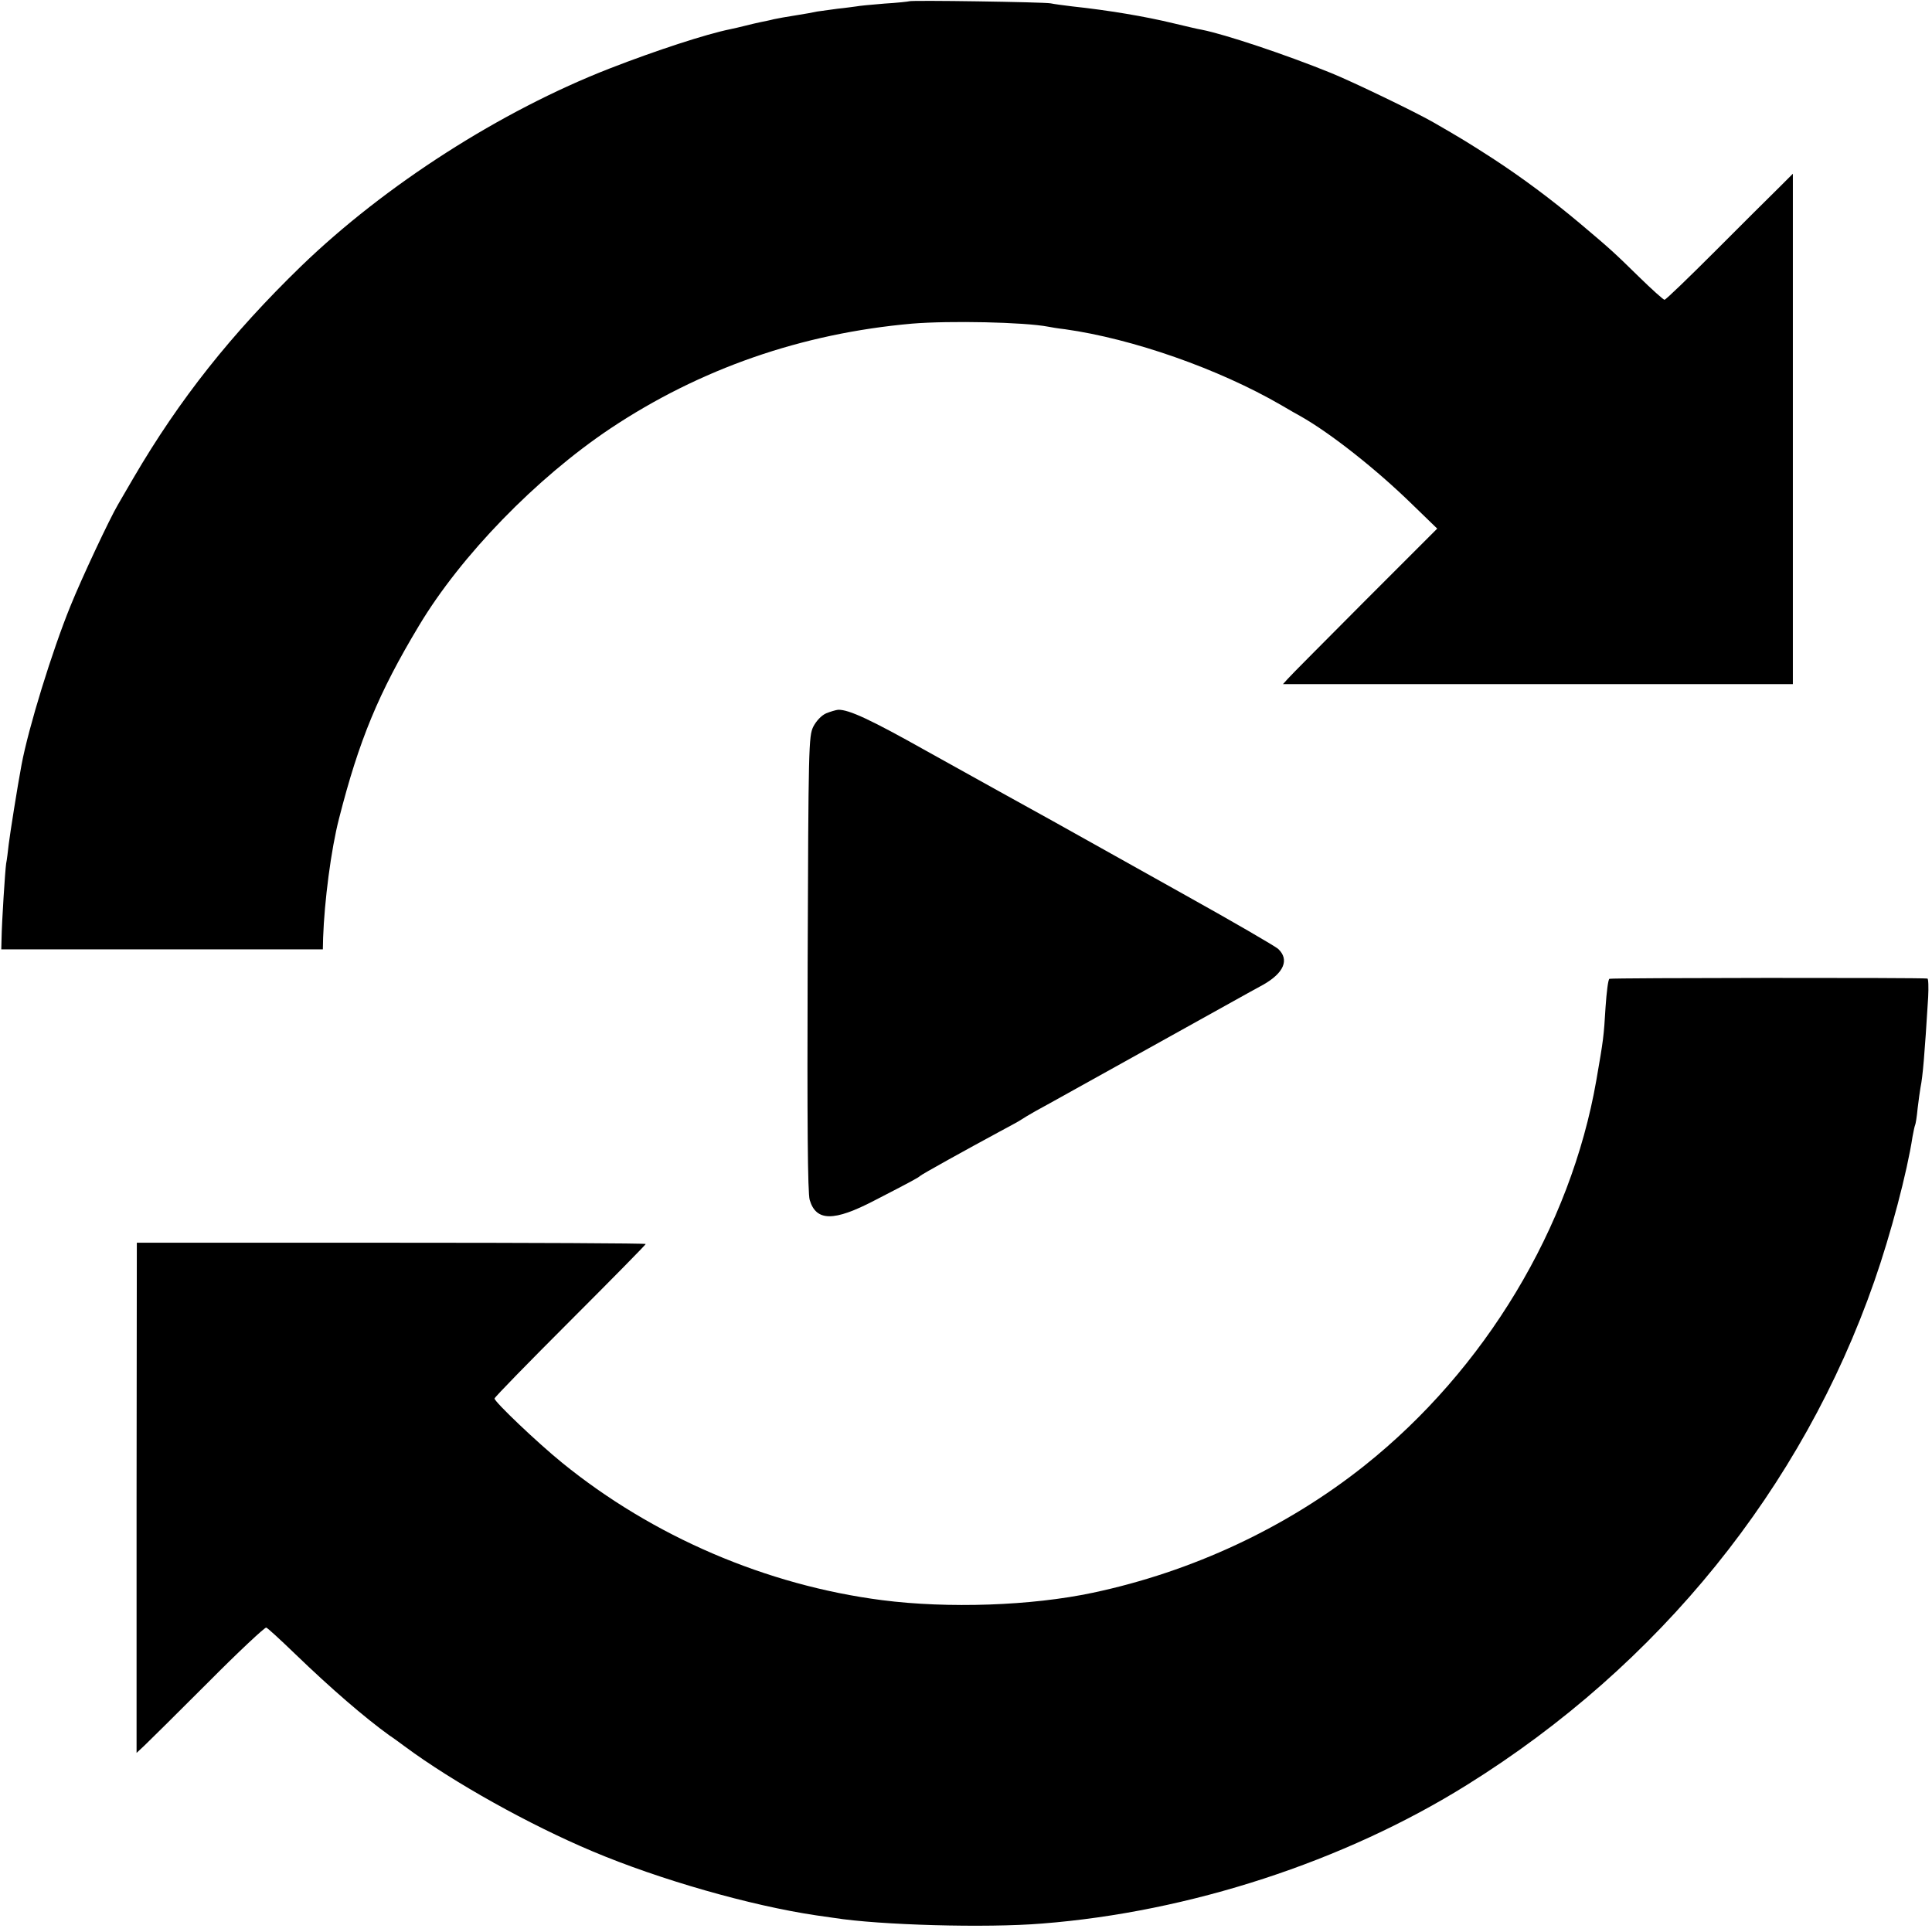
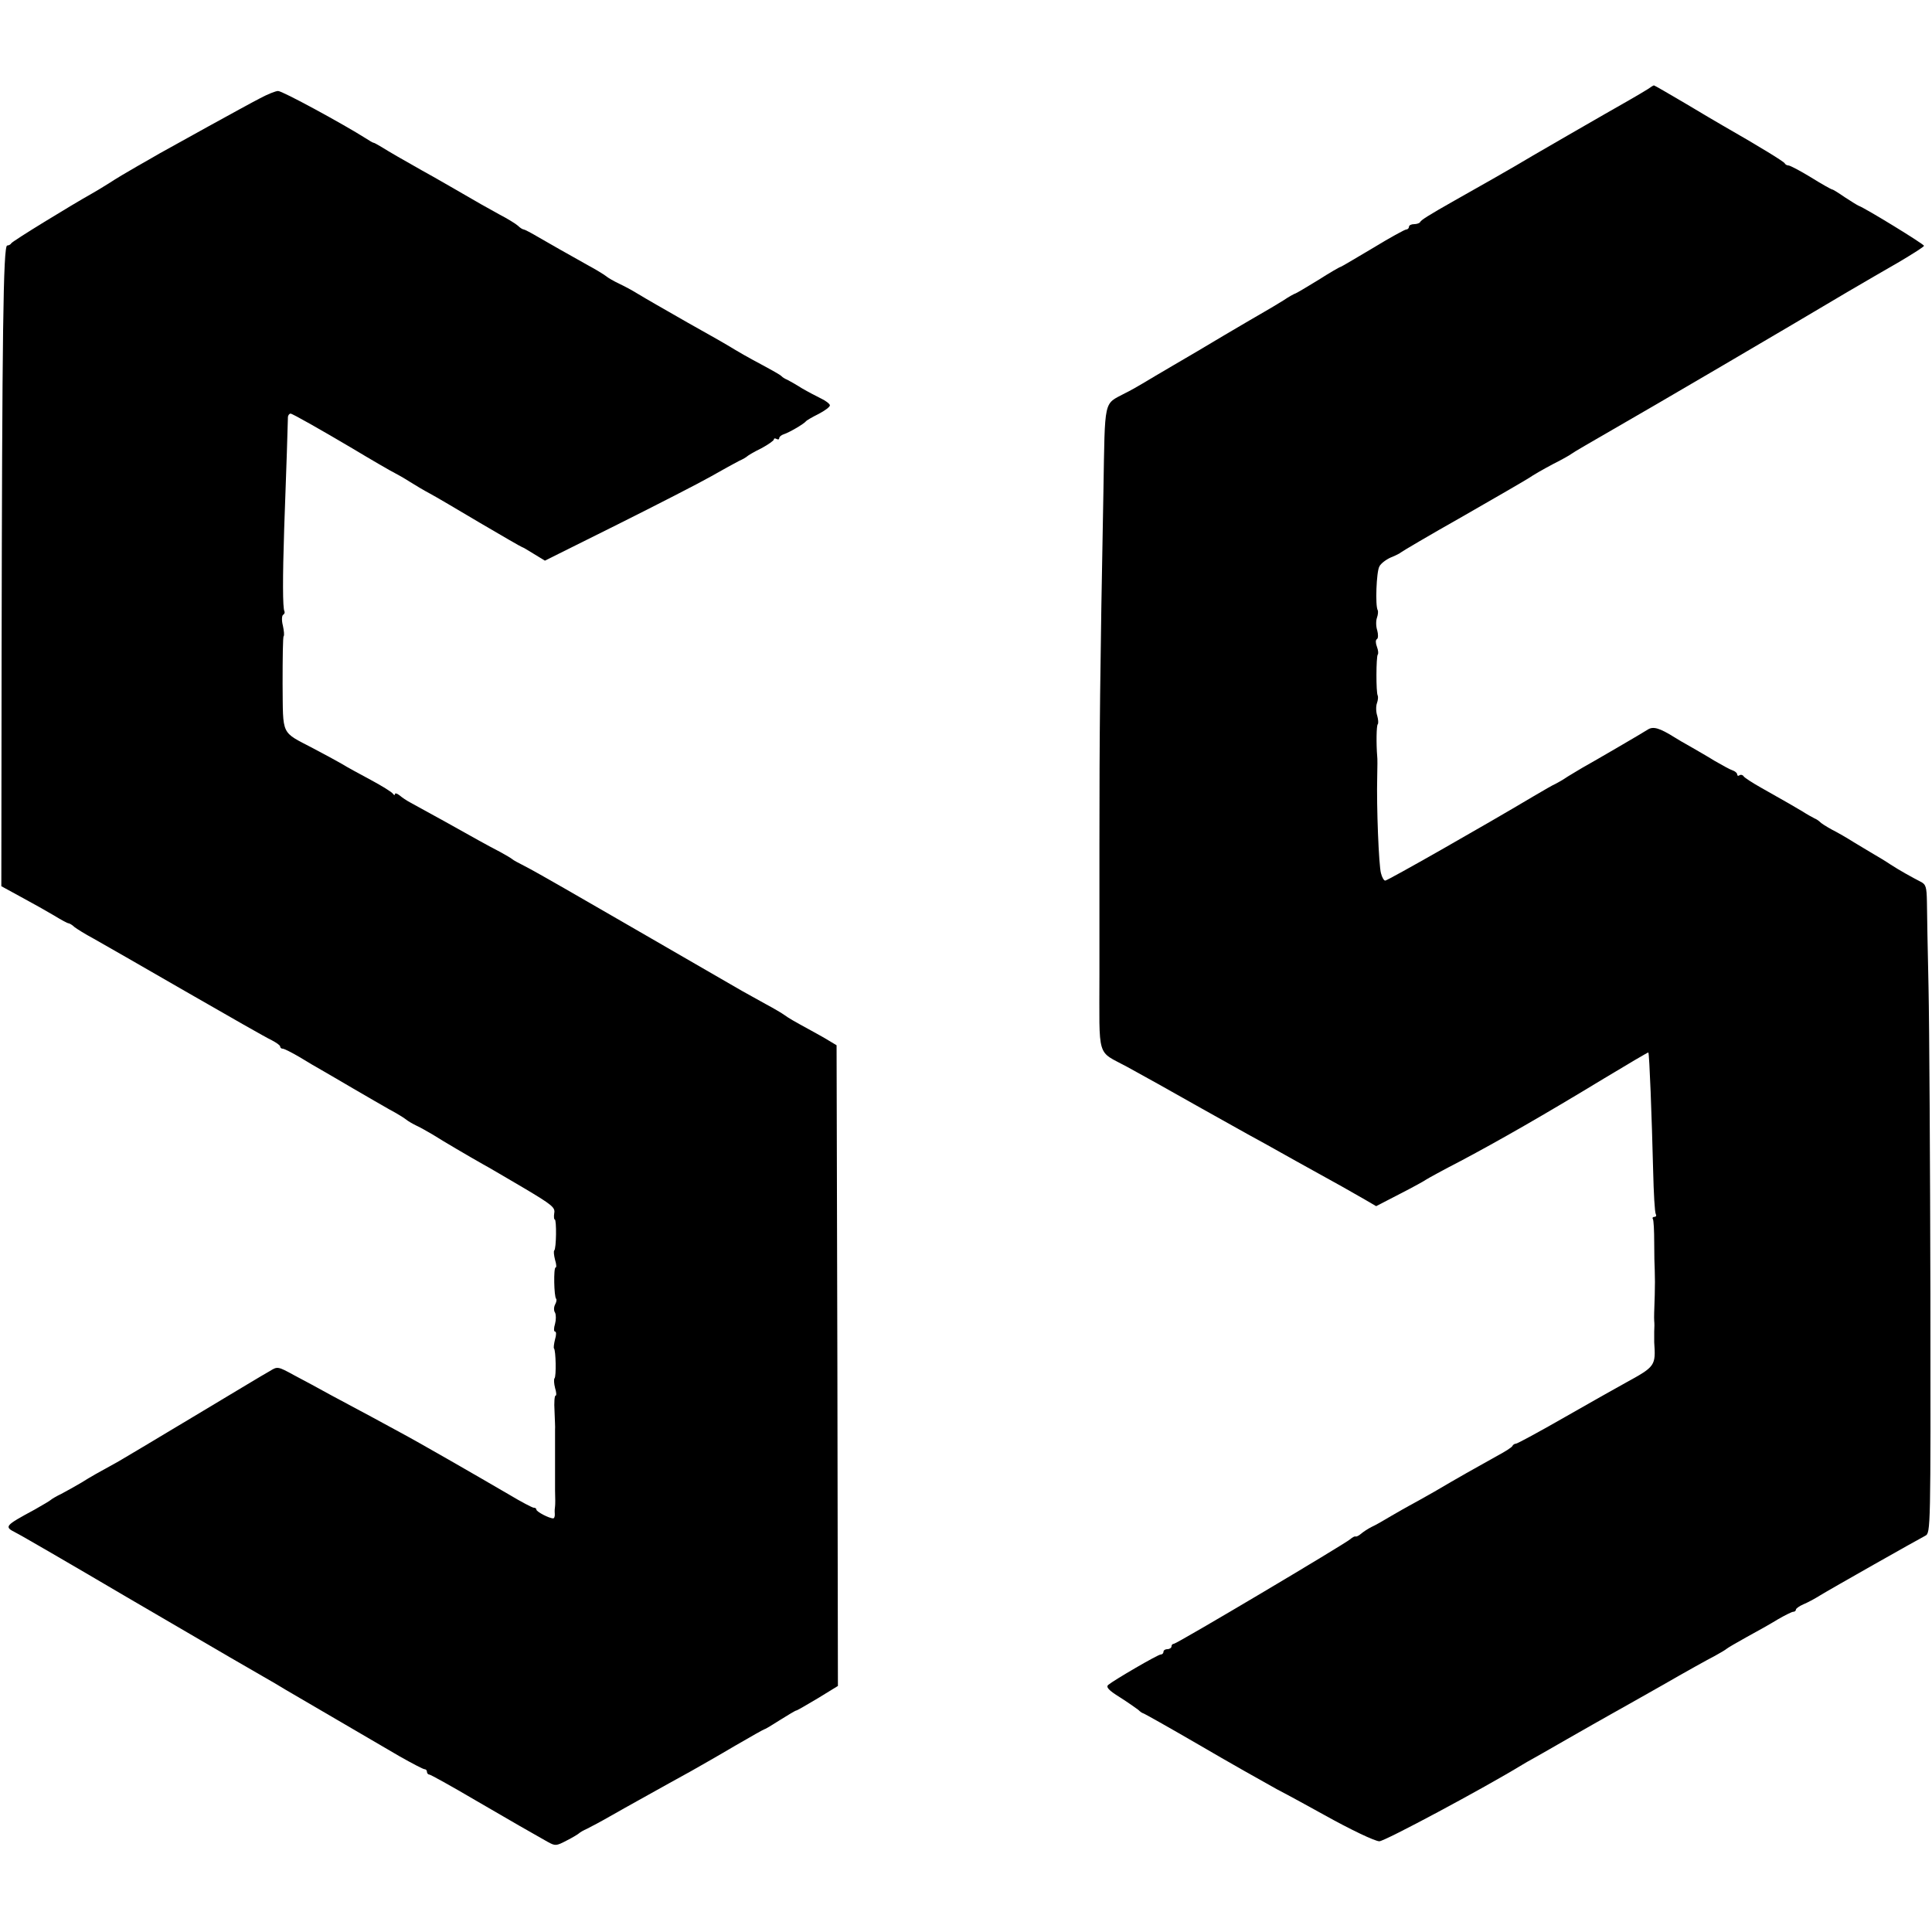
- <svg xmlns="http://www.w3.org/2000/svg" version="1.0" width="754pt" height="754pt" viewBox="0 0 754 754" preserveAspectRatio="xMidYMid meet">
-   <g transform="translate(0,754) scale(0.1,-0.1)" fill="#000000" stroke="none">
-     <path d="M3548 7535 c-2 -1 -45 -6 -96 -9 -51 -4 -101 -9 -110 -11 -9 -1 -42 -6 -73 -9 -31 -4 -67 -9 -80 -11 -13 -3 -51 -10 -84 -15 -33 -5 -71 -12 -85 -15 -14 -4 -36 -8 -50 -11 -14 -3 -41 -9 -60 -14 -19 -5 -46 -11 -60 -14 -94 -19 -290 -83 -470 -153 -426 -166 -877 -455 -1205 -772 -271 -263 -474 -518 -654 -826 -29 -49 -56 -97 -61 -105 -32 -54 -141 -286 -185 -395 -71 -174 -164 -475 -191 -620 -16 -85 -45 -269 -50 -310 -3 -27 -7 -61 -10 -75 -4 -27 -17 -228 -18 -295 l-1 -40 628 0 627 0 1 45 c5 143 31 345 62 465 78 306 154 490 312 753 164 274 458 576 746 769 351 234 748 372 1179 410 146 12 437 6 531 -12 9 -2 39 -7 66 -10 263 -37 598 -154 843 -296 30 -18 64 -37 75 -43 117 -66 297 -208 437 -345 l97 -94 -282 -282 c-155 -156 -291 -292 -301 -304 l-19 -21 995 0 995 0 0 996 0 996 -54 -54 c-30 -29 -141 -140 -246 -245 -106 -106 -196 -193 -201 -193 -4 0 -49 40 -100 90 -98 96 -110 107 -231 209 -111 93 -222 176 -340 253 -90 58 -122 78 -230 140 -67 39 -316 159 -400 193 -177 72 -414 151 -505 169 -14 2 -63 14 -110 25 -111 27 -255 51 -395 66 -33 4 -71 9 -85 12 -26 5 -547 13 -552 8z" />
-     <path d="M3224 4756 c-18 -8 -38 -29 -50 -52 -18 -37 -19 -75 -22 -924 -2 -622 0 -896 8 -923 25 -84 94 -85 253 -2 140 72 171 89 177 95 5 6 184 105 310 173 41 22 80 43 85 47 6 4 30 19 55 33 25 13 225 125 445 247 220 122 420 234 445 247 81 46 103 98 58 140 -13 11 -176 106 -363 210 -187 105 -419 234 -515 288 -96 53 -193 107 -215 119 -22 12 -148 82 -279 155 -219 123 -303 162 -345 161 -9 -1 -30 -7 -47 -14z" />
-     <path d="M6281 3720 c-5 -3 -11 -52 -15 -110 -7 -116 -8 -125 -36 -286 -100 -574 -435 -1130 -905 -1504 -304 -242 -673 -414 -1060 -496 -240 -51 -565 -62 -822 -29 -451 58 -895 248 -1250 537 -96 78 -263 237 -263 250 0 5 133 141 295 303 162 162 295 297 295 300 0 3 -447 5 -993 5 l-993 0 -1 -995 0 -996 30 28 c16 15 128 126 248 246 120 121 223 217 228 215 5 -1 56 -48 113 -103 141 -136 271 -248 368 -318 14 -9 41 -29 60 -43 189 -140 487 -306 732 -409 263 -111 617 -212 873 -250 22 -3 54 -8 70 -10 176 -28 593 -40 812 -22 575 45 1179 242 1658 541 750 467 1309 1159 1590 1966 64 183 128 426 149 564 4 21 8 41 10 45 2 3 7 33 10 66 4 33 9 69 11 80 9 44 16 125 30 353 2 39 1 73 -3 73 -23 4 -1235 3 -1241 -1z" />
+ <svg xmlns="http://www.w3.org/2000/svg" version="1.0" width="724pt" height="724pt" viewBox="0 0 724 724" preserveAspectRatio="xMidYMid meet">
+   <g transform="translate(0,724) scale(0.1,-0.1)" fill="#000000" stroke="none">
+     <path d="M6175 6906 c-11 -7 -43 -26 -71 -42 -64 -36 -404 -232 -424 -245 -13 -8 -134 -77 -230 -131 -99 -56 -125 -73 -128 -80 -2 -4 -12 -8 -23 -8 -10 0 -19 -4 -19 -10 0 -5 -5 -10 -10 -10 -6 0 -62 -31 -126 -70 -64 -38 -118 -70 -120 -70 -3 0 -41 -22 -85 -50 -44 -27 -83 -50 -85 -50 -2 0 -23 -11 -45 -26 -22 -14 -55 -33 -72 -43 -18 -10 -84 -49 -147 -86 -63 -38 -150 -89 -193 -114 -43 -25 -95 -56 -115 -68 -20 -12 -50 -29 -67 -37 -80 -43 -74 -14 -80 -366 -13 -684 -15 -911 -15 -1325 0 -110 0 -328 0 -485 0 -325 -12 -285 104 -348 80 -44 136 -75 281 -157 66 -37 143 -80 170 -95 28 -15 109 -60 180 -100 72 -40 150 -83 175 -97 25 -14 63 -36 86 -49 l41 -24 89 46 c49 25 94 50 99 54 6 4 64 36 130 70 143 76 311 172 535 308 91 55 166 99 167 98 4 -3 13 -243 18 -443 2 -84 6 -157 10 -163 3 -5 1 -10 -5 -10 -6 0 -9 -4 -6 -8 3 -5 5 -44 5 -88 0 -43 1 -90 2 -104 1 -30 1 -56 0 -93 -2 -62 -3 -83 -2 -97 1 -8 1 -26 0 -40 0 -14 0 -32 0 -40 6 -87 4 -91 -102 -149 -31 -17 -136 -76 -232 -131 -96 -55 -179 -100 -184 -100 -5 0 -11 -4 -13 -8 -1 -5 -28 -22 -58 -38 -81 -45 -145 -81 -235 -134 -44 -25 -87 -49 -95 -53 -8 -4 -37 -21 -65 -37 -27 -16 -61 -36 -75 -42 -14 -7 -32 -19 -40 -26 -8 -7 -17 -11 -20 -10 -3 2 -12 -3 -20 -10 -22 -19 -650 -392 -661 -392 -5 0 -9 -4 -9 -10 0 -5 -7 -10 -15 -10 -8 0 -15 -4 -15 -10 0 -5 -4 -10 -10 -10 -11 0 -177 -97 -197 -114 -9 -8 1 -20 43 -46 30 -19 61 -41 69 -47 7 -7 16 -13 18 -13 3 0 97 -53 209 -118 111 -65 244 -140 293 -167 50 -26 128 -69 175 -95 104 -58 193 -100 209 -100 20 0 390 198 536 287 11 7 26 15 33 19 7 4 68 38 135 77 67 38 140 80 162 92 22 12 110 62 195 110 85 49 173 98 195 109 22 12 42 24 45 27 3 3 37 23 75 44 39 21 92 51 118 67 26 15 52 28 57 28 6 0 10 4 10 8 0 4 12 13 28 20 15 6 43 21 62 33 39 24 364 208 395 224 20 11 20 20 19 905 -1 492 -4 1010 -7 1150 -3 140 -6 284 -6 320 -1 57 -4 66 -24 76 -33 17 -78 42 -112 64 -16 11 -46 29 -65 40 -19 11 -53 32 -75 45 -22 14 -58 35 -80 46 -22 12 -42 25 -45 29 -3 3 -12 10 -20 13 -8 4 -28 15 -45 26 -30 18 -49 29 -157 90 -32 18 -61 37 -64 42 -3 5 -10 7 -15 4 -5 -4 -9 -2 -9 3 0 5 -8 12 -17 15 -10 3 -40 20 -68 36 -27 17 -68 40 -90 53 -22 12 -49 28 -60 35 -56 35 -80 42 -100 29 -20 -13 -200 -118 -245 -143 -14 -8 -38 -23 -55 -33 -16 -11 -37 -23 -45 -27 -8 -3 -46 -25 -85 -48 -183 -109 -545 -315 -554 -315 -5 0 -12 12 -16 28 -8 28 -17 248 -14 362 1 36 1 70 0 75 -4 48 -3 116 2 121 3 3 2 18 -2 32 -5 15 -5 36 -1 47 4 11 5 24 3 28 -7 12 -6 147 0 154 3 3 2 16 -3 29 -5 13 -6 26 0 29 5 3 5 18 1 33 -5 15 -5 36 -1 47 4 11 5 24 3 28 -10 16 -5 145 6 164 5 11 25 26 43 34 18 7 35 16 38 19 3 3 106 64 230 134 124 71 236 136 250 145 14 10 54 33 90 52 36 18 67 36 70 39 3 3 73 44 155 91 140 80 655 382 880 516 55 32 142 83 193 112 50 30 92 56 92 60 0 6 -218 140 -245 150 -5 2 -29 17 -52 32 -23 16 -44 29 -47 29 -3 0 -39 20 -79 45 -41 25 -79 45 -85 45 -6 0 -12 4 -14 8 -2 6 -100 66 -233 142 -16 9 -80 47 -142 84 -61 36 -113 66 -115 66 -2 0 -12 -6 -23 -14z" />
+     <path d="M975 6872 c-51 -26 -345 -189 -377 -207 -9 -5 -46 -27 -82 -47 -35 -20 -84 -49 -108 -65 -24 -15 -52 -32 -63 -38 -75 -42 -301 -180 -303 -187 -2 -4 -9 -8 -15 -8 -15 0 -19 -337 -21 -1533 l-1 -868 75 -41 c41 -22 96 -53 123 -69 26 -16 50 -29 54 -29 3 0 14 -6 22 -14 9 -7 41 -27 71 -43 30 -17 186 -106 345 -198 160 -92 305 -175 323 -183 17 -9 32 -19 32 -24 0 -4 4 -8 10 -8 5 0 33 -14 62 -31 29 -18 67 -40 83 -49 17 -10 71 -41 120 -70 50 -29 110 -64 135 -78 25 -13 52 -30 60 -36 8 -7 26 -17 40 -24 14 -6 41 -22 62 -34 41 -26 135 -81 188 -111 19 -10 88 -51 153 -89 106 -63 118 -73 114 -94 -2 -13 -1 -24 2 -24 7 0 6 -109 -2 -116 -3 -3 -1 -19 3 -35 5 -16 6 -29 2 -29 -8 0 -6 -109 2 -117 3 -3 1 -13 -4 -22 -5 -10 -5 -23 0 -30 4 -8 4 -27 0 -42 -5 -16 -5 -29 0 -29 5 0 5 -13 0 -29 -4 -16 -6 -32 -4 -34 7 -7 9 -106 2 -112 -3 -4 -2 -20 2 -36 5 -16 6 -29 2 -29 -4 0 -6 -26 -4 -57 1 -32 3 -64 2 -70 0 -18 0 -39 0 -68 0 -14 0 -32 0 -40 0 -21 0 -43 0 -57 0 -7 0 -35 0 -63 1 -27 1 -54 0 -60 -1 -5 -2 -18 -1 -27 1 -10 -2 -18 -6 -18 -15 0 -63 25 -63 33 0 4 -4 7 -10 7 -5 0 -47 22 -92 49 -132 77 -337 195 -408 233 -66 36 -123 67 -260 140 -41 23 -103 56 -137 74 -62 34 -63 34 -92 16 -17 -9 -146 -87 -288 -172 -142 -85 -267 -160 -278 -166 -80 -44 -105 -58 -140 -80 -22 -13 -56 -32 -75 -42 -19 -9 -37 -20 -40 -23 -3 -3 -30 -19 -60 -36 -113 -61 -115 -64 -72 -86 15 -7 203 -116 417 -242 426 -249 437 -255 510 -297 28 -16 66 -38 85 -50 32 -19 221 -129 428 -250 46 -26 88 -48 93 -48 5 0 9 -4 9 -10 0 -5 4 -10 9 -10 4 0 82 -43 172 -96 153 -89 193 -112 271 -156 29 -16 32 -16 72 5 22 11 43 24 46 27 3 3 16 11 30 17 14 7 52 27 85 46 33 19 80 45 105 59 97 54 147 82 200 111 30 17 104 59 163 94 60 35 110 63 112 63 3 0 29 16 59 35 30 19 57 35 60 35 3 0 39 21 81 46 l75 46 -2 1200 -3 1201 -30 18 c-16 10 -47 27 -67 38 -66 36 -83 46 -98 57 -8 6 -40 25 -70 41 -30 17 -71 39 -90 50 -407 235 -574 332 -665 384 -61 35 -128 73 -150 84 -22 11 -42 22 -45 25 -3 3 -23 15 -45 27 -22 11 -58 31 -80 43 -71 40 -181 101 -260 144 -11 6 -28 17 -37 25 -10 8 -18 10 -18 5 0 -5 -4 -4 -8 2 -4 6 -41 29 -82 51 -41 22 -91 49 -110 61 -19 11 -67 37 -107 58 -122 64 -112 44 -114 242 0 96 1 176 4 178 3 3 1 21 -3 40 -5 19 -4 37 1 40 5 3 7 9 5 13 -7 11 -7 128 -1 311 3 91 8 219 10 285 2 66 4 126 4 133 1 6 5 12 10 12 7 0 116 -62 231 -130 63 -38 149 -88 160 -93 8 -4 33 -18 55 -32 22 -14 56 -34 75 -44 19 -10 104 -60 188 -110 85 -50 156 -91 158 -91 2 0 23 -12 45 -26 l41 -25 271 135 c150 75 308 156 352 181 44 25 91 51 105 58 14 6 27 14 30 17 3 3 26 17 53 30 26 14 47 29 47 33 0 5 5 5 10 2 6 -3 10 -2 10 3 0 5 8 12 18 15 19 6 74 38 82 48 3 4 24 16 48 28 23 12 42 26 42 32 0 5 -15 17 -32 25 -18 9 -51 26 -73 39 -22 14 -47 28 -55 32 -8 3 -17 9 -20 12 -5 6 -30 20 -110 63 -19 10 -48 27 -65 37 -16 10 -47 28 -68 40 -21 12 -71 40 -110 62 -40 23 -92 53 -117 67 -25 14 -58 34 -75 44 -16 10 -46 26 -65 35 -19 9 -42 22 -50 29 -8 6 -37 24 -65 39 -84 47 -137 77 -187 106 -27 16 -52 29 -55 29 -4 0 -14 6 -22 14 -9 8 -40 27 -69 42 -29 16 -61 34 -70 39 -52 30 -183 106 -222 127 -71 40 -123 70 -150 87 -14 8 -27 16 -30 16 -3 0 -16 8 -30 17 -82 52 -313 178 -328 177 -9 0 -39 -12 -67 -27z" />
  </g>
</svg>
